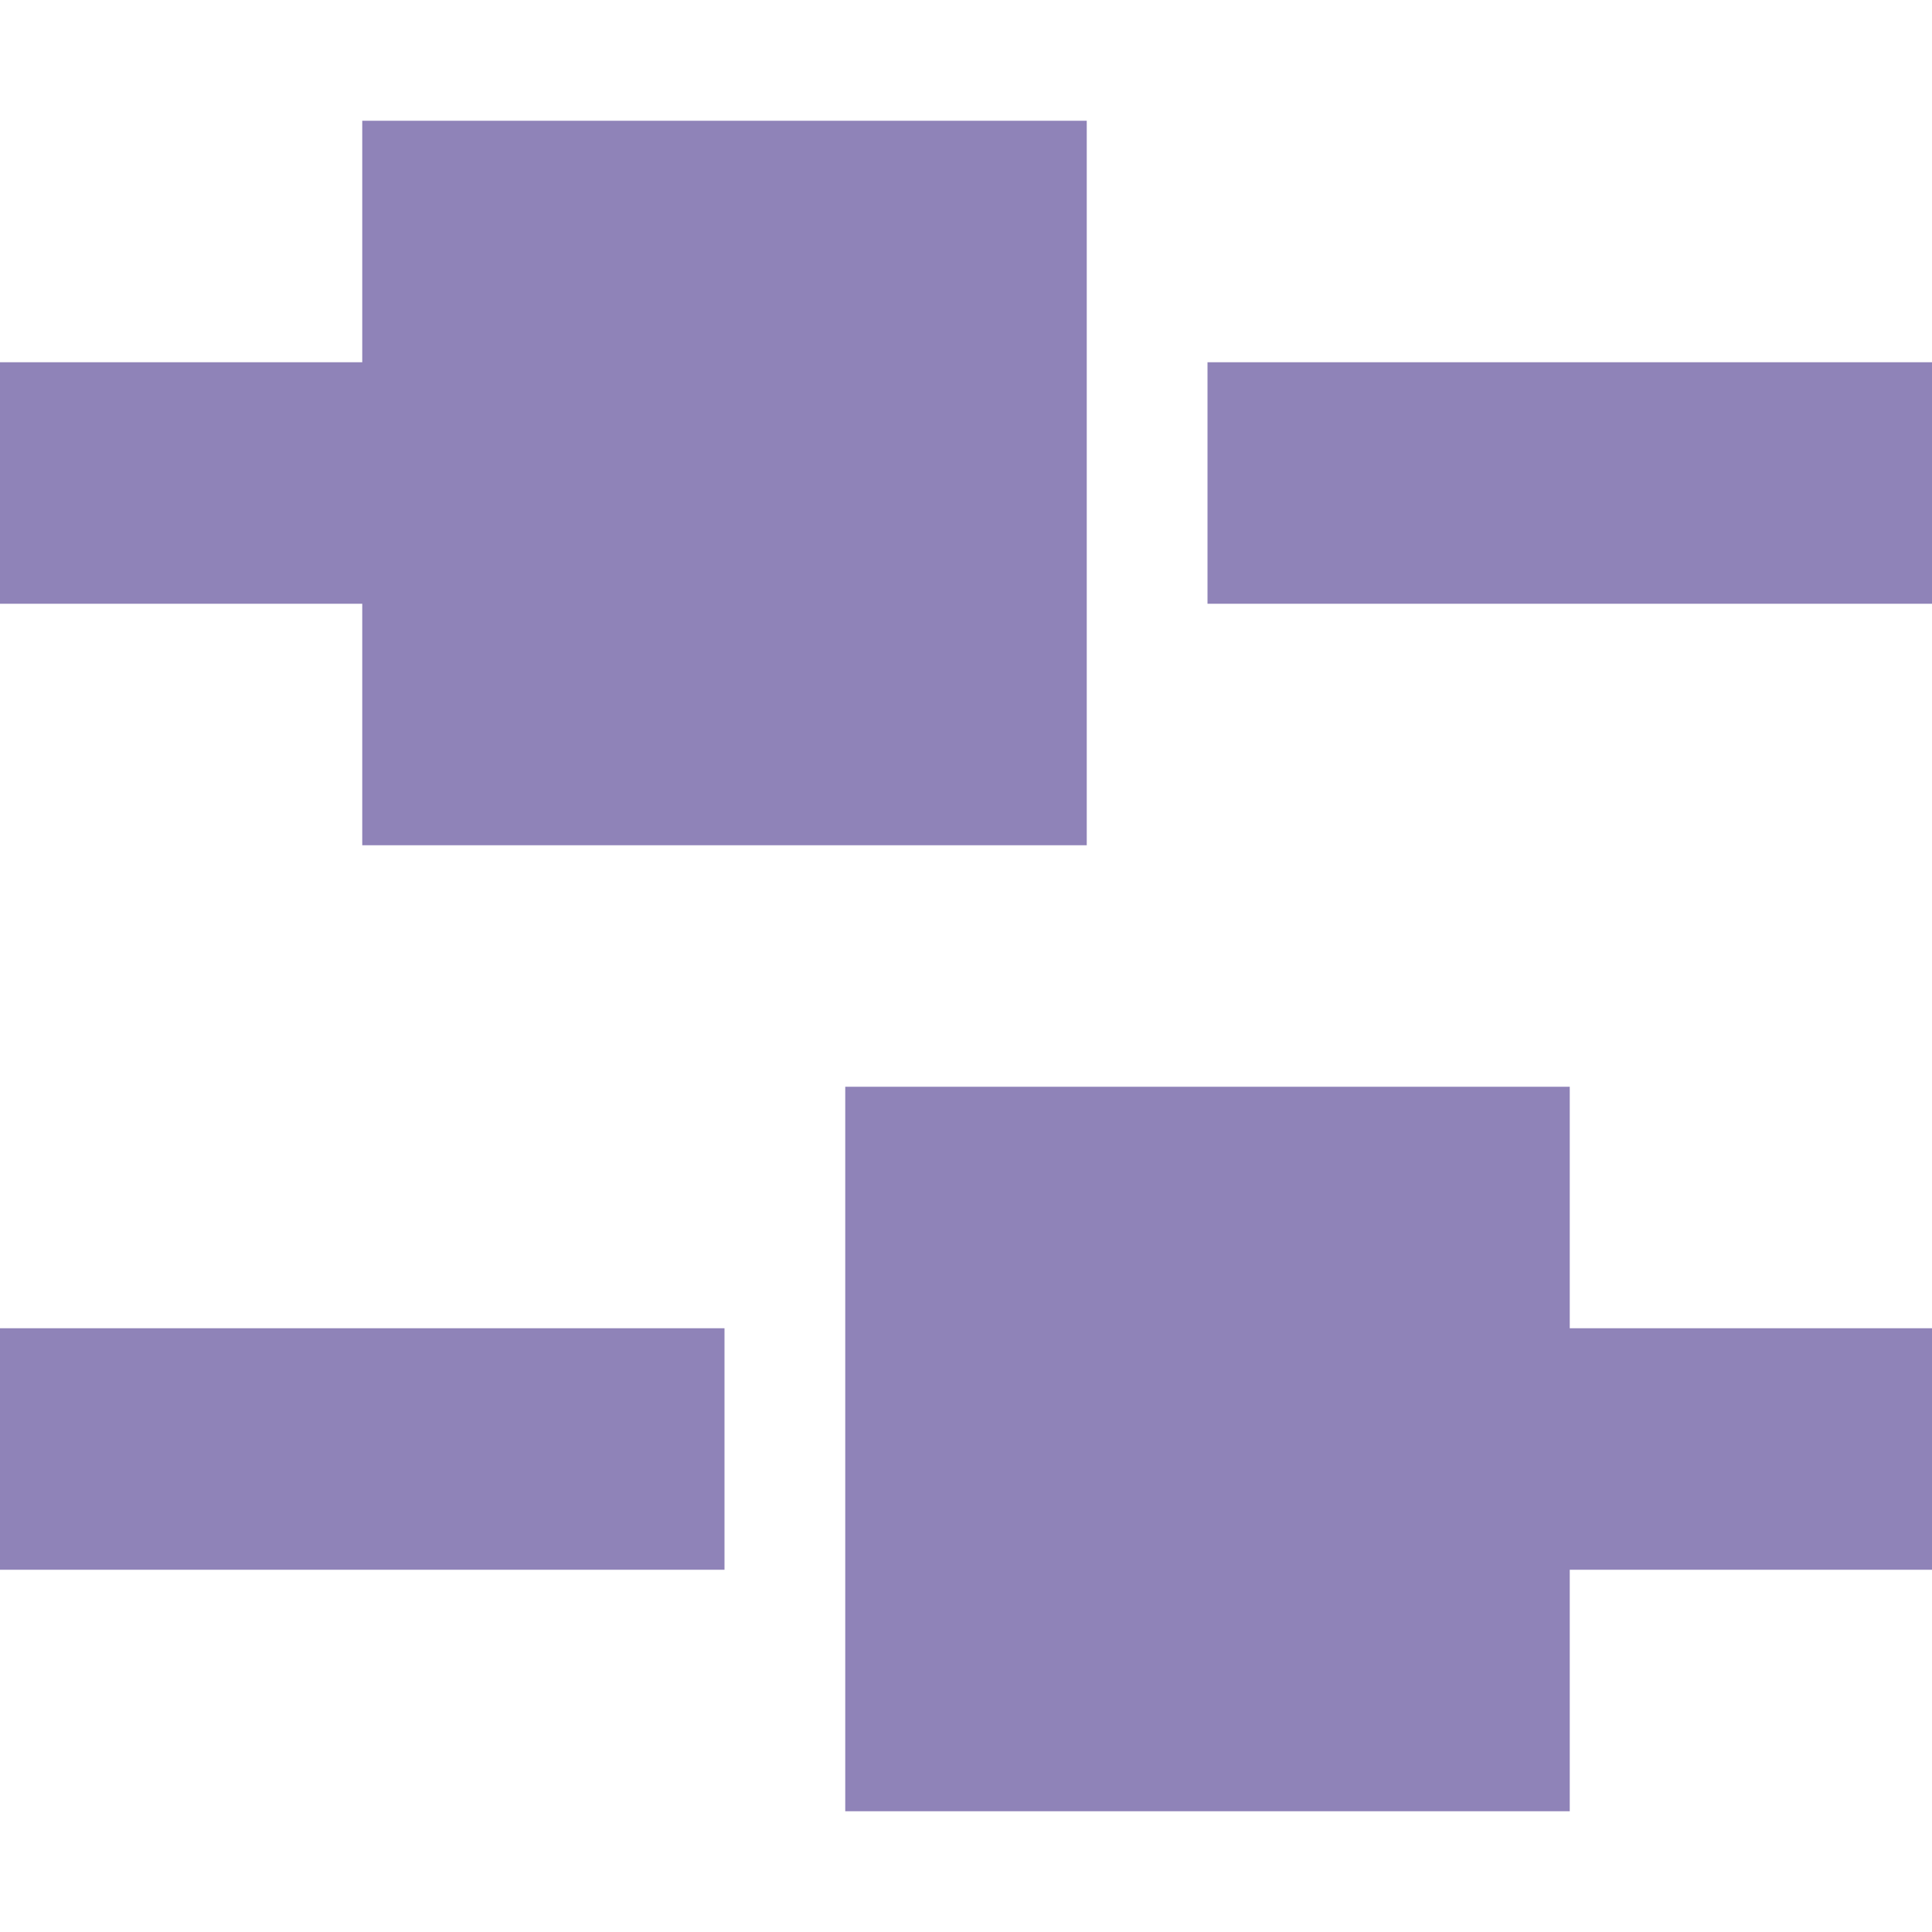
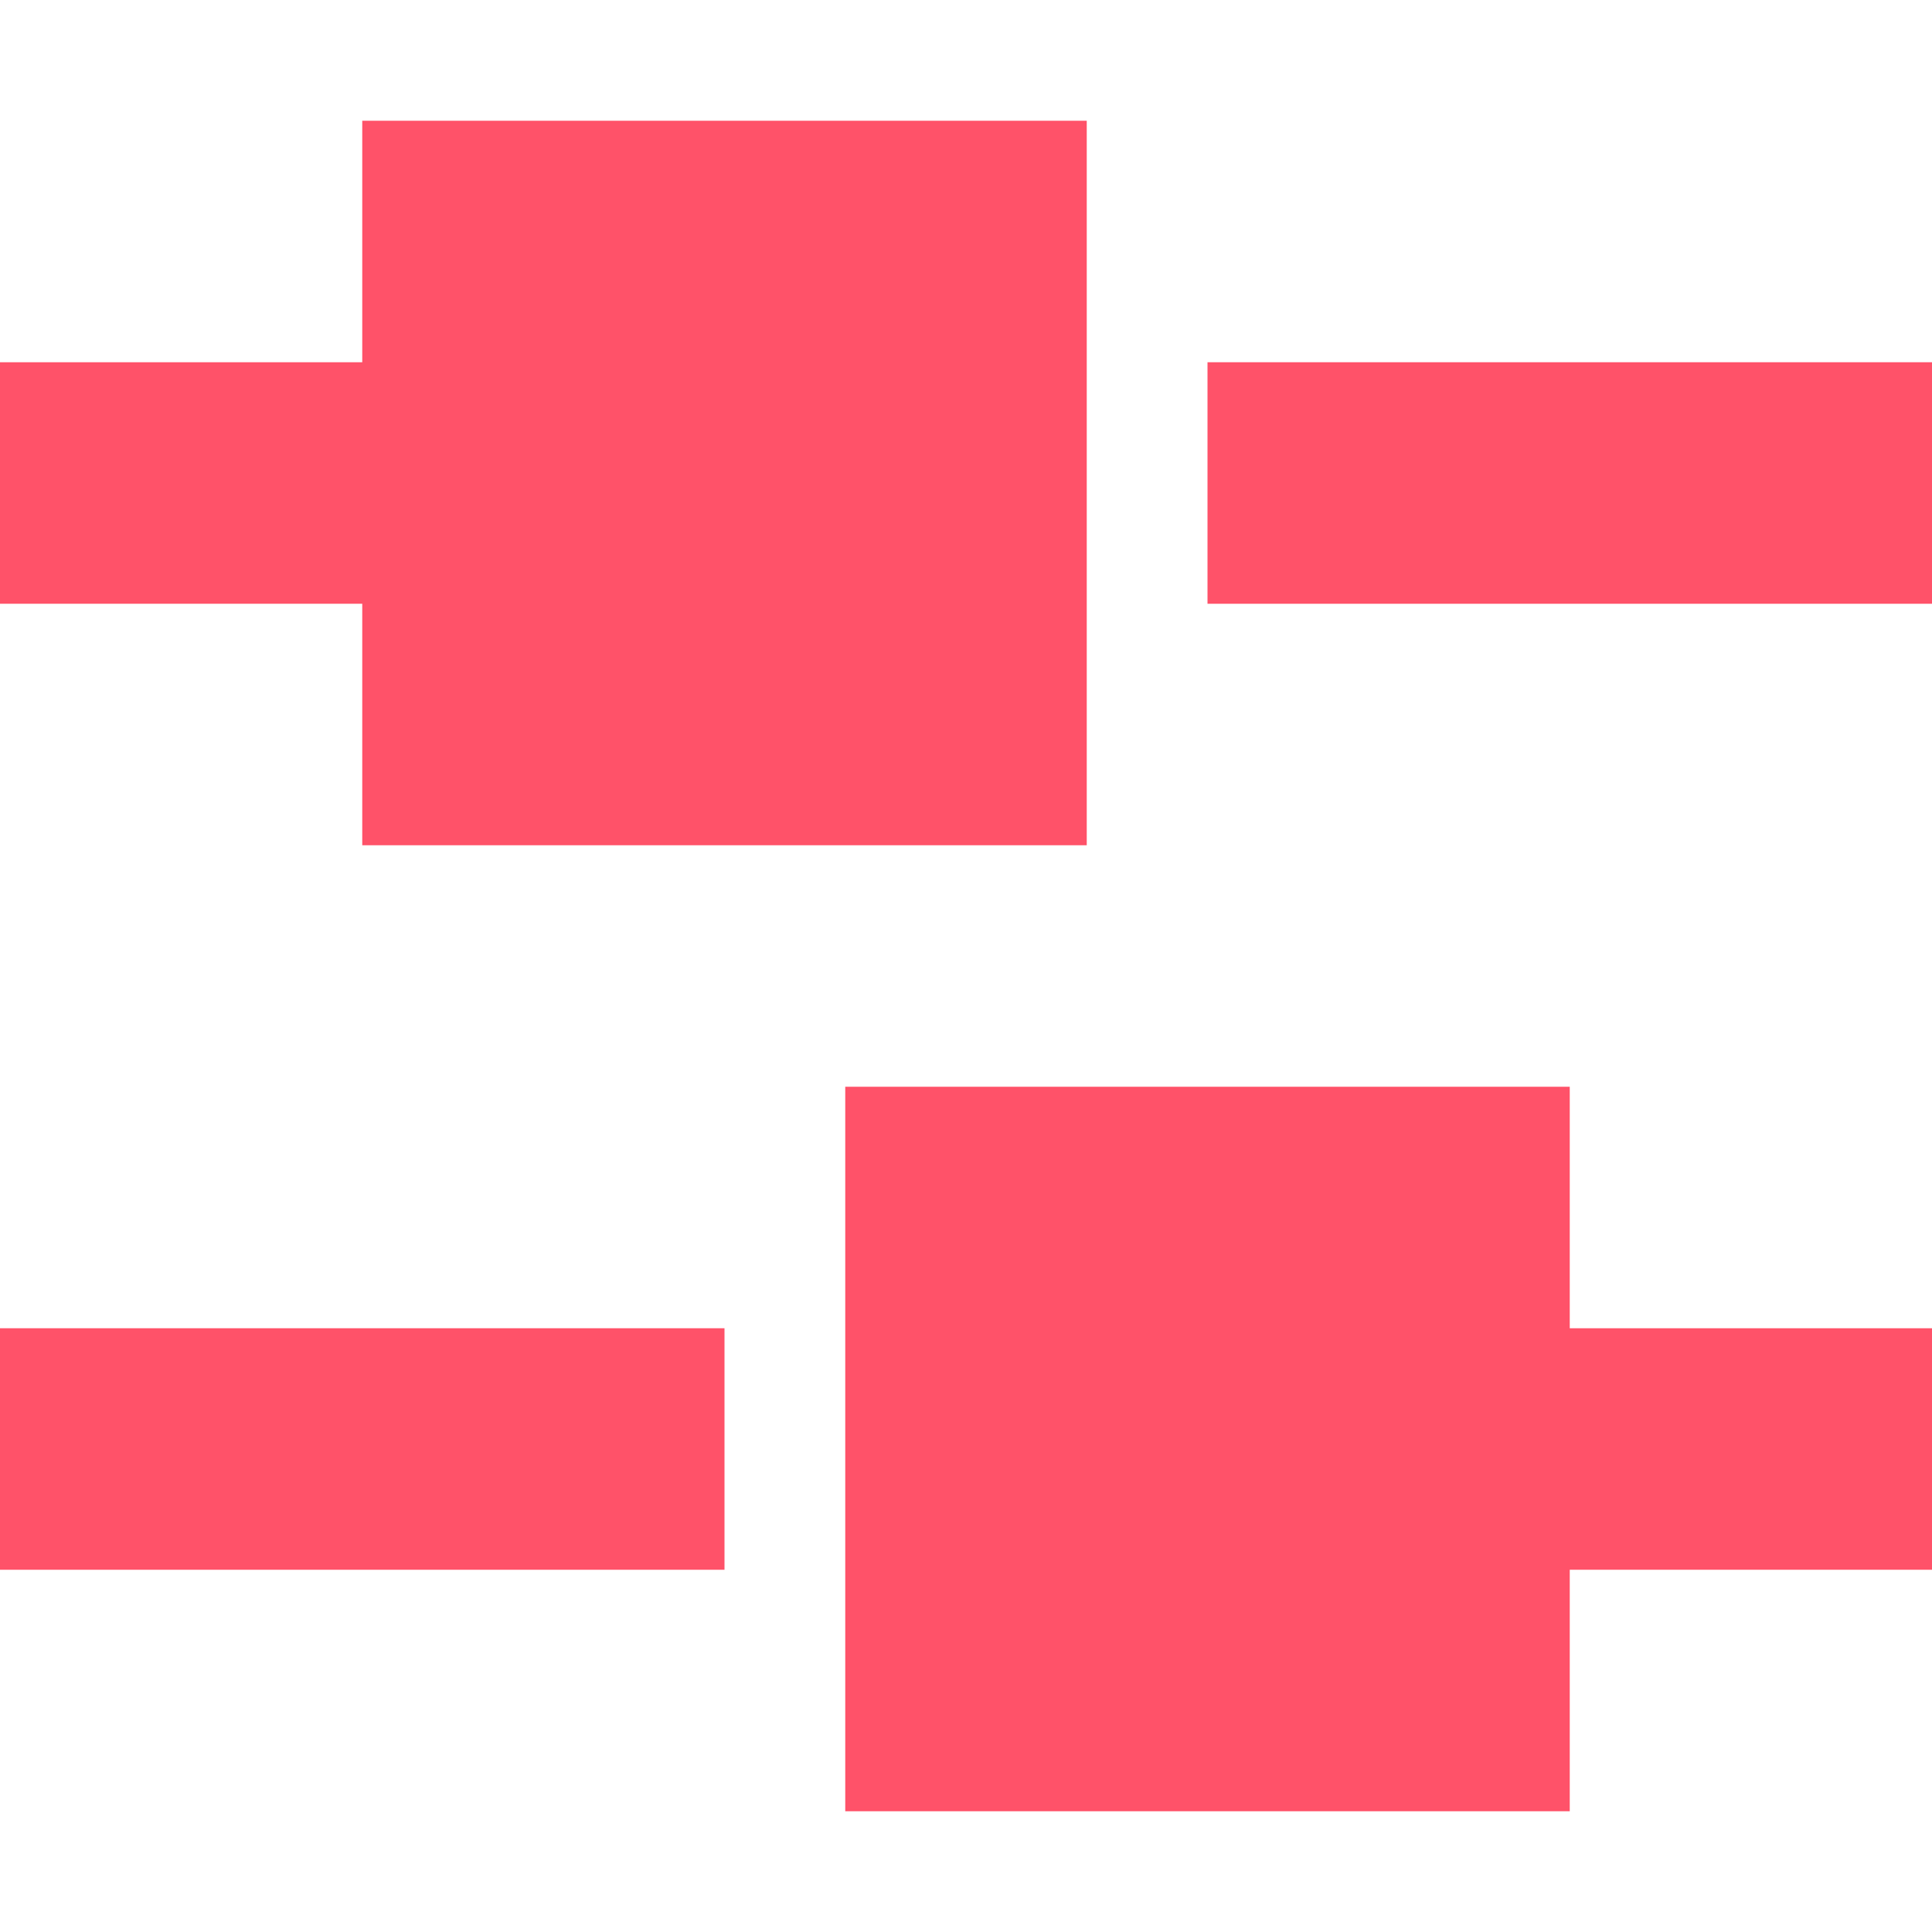
- <svg xmlns="http://www.w3.org/2000/svg" version="1.1" id="Layer_1" x="0px" y="0px" width="16px" height="16px" viewBox="0 0 16 16" style="enable-background:new 0 0 16 16;" xml:space="preserve">
-   <style type="text/css">
- 	.st0{fill:#8F83B8;}
- </style>
+ <svg xmlns="http://www.w3.org/2000/svg" xmlns:xlink="http://www.w3.org/1999/xlink" version="1.1" preserveAspectRatio="xMidYMid meet" viewBox="0 0 20 20" width="20" height="20">
+   <defs>
+     <path d="M20 3.75C20 3.75 20 3.75 20 3.75C20 5.25 20 6.08 20 6.25C20 6.25 20 6.25 20 6.25C15.5 6.25 13 6.25 12.5 6.25C12.5 6.25 12.5 6.25 12.5 6.25C12.5 4.75 12.5 3.92 12.5 3.75C12.5 3.75 12.5 3.75 12.5 3.75C17 3.75 19.5 3.75 20 3.75Z" id="b4pm5ZNpo" />
+     <path d="M11.25 8.75L11.25 1.25L3.75 1.25L3.75 3.75L0 3.75L0 6.25L3.75 6.25L3.75 8.75L11.25 8.75Z" id="c2U29kefML" />
+     <path d="M7.5 13.75C7.5 13.75 7.5 13.75 7.5 13.75C7.5 15.25 7.5 16.08 7.5 16.25C7.5 16.25 7.5 16.25 7.5 16.25C3 16.25 0.5 16.25 0 16.25C0 16.25 0 16.25 0 16.25C0 14.75 0 13.92 0 13.75C0 13.75 0 13.75 0 13.75C4.5 13.75 7 13.75 7.5 13.75Z" id="c1sRSDe9Iw" />
+     <path d="M8.75 11.25L8.75 18.75L16.25 18.75L16.25 16.25L20 16.25L20 13.75L16.25 13.75L16.25 11.25L8.75 11.25Z" id="b220SvoAkp" />
+   </defs>
  <g>
-     <rect x="10" y="3" class="st0" width="6" height="2" />
-     <polygon class="st0" points="3,7 9,7 9,1 3,1 3,3 0,3 0,5 3,5  " />
-     <rect y="11" class="st0" width="6" height="2" />
-     <polygon class="st0" points="13,9 7,9 7,15 13,15 13,13 16,13 16,11 13,11  " />
+     <g>
+       <g>
+         <use xlink:href="#b4pm5ZNpo" opacity="1" fill="#ff5269" fill-opacity="1" />
+         <g>
+           <use xlink:href="#b4pm5ZNpo" opacity="1" fill-opacity="0" stroke="#000000" stroke-width="1" stroke-opacity="0" />
+         </g>
+       </g>
+       <g>
+         <use xlink:href="#c2U29kefML" opacity="1" fill="#ff5269" fill-opacity="1" />
+         <g>
+           <use xlink:href="#c2U29kefML" opacity="1" fill-opacity="0" stroke="#000000" stroke-width="1" stroke-opacity="0" />
+         </g>
+       </g>
+       <g>
+         <use xlink:href="#c1sRSDe9Iw" opacity="1" fill="#ff5269" fill-opacity="1" />
+         <g>
+           <use xlink:href="#c1sRSDe9Iw" opacity="1" fill-opacity="0" stroke="#000000" stroke-width="1" stroke-opacity="0" />
+         </g>
+       </g>
+       <g>
+         <use xlink:href="#b220SvoAkp" opacity="1" fill="#ff5269" fill-opacity="1" />
+         <g>
+           <use xlink:href="#b220SvoAkp" opacity="1" fill-opacity="0" stroke="#000000" stroke-width="1" stroke-opacity="0" />
+         </g>
+       </g>
+     </g>
  </g>
</svg>
